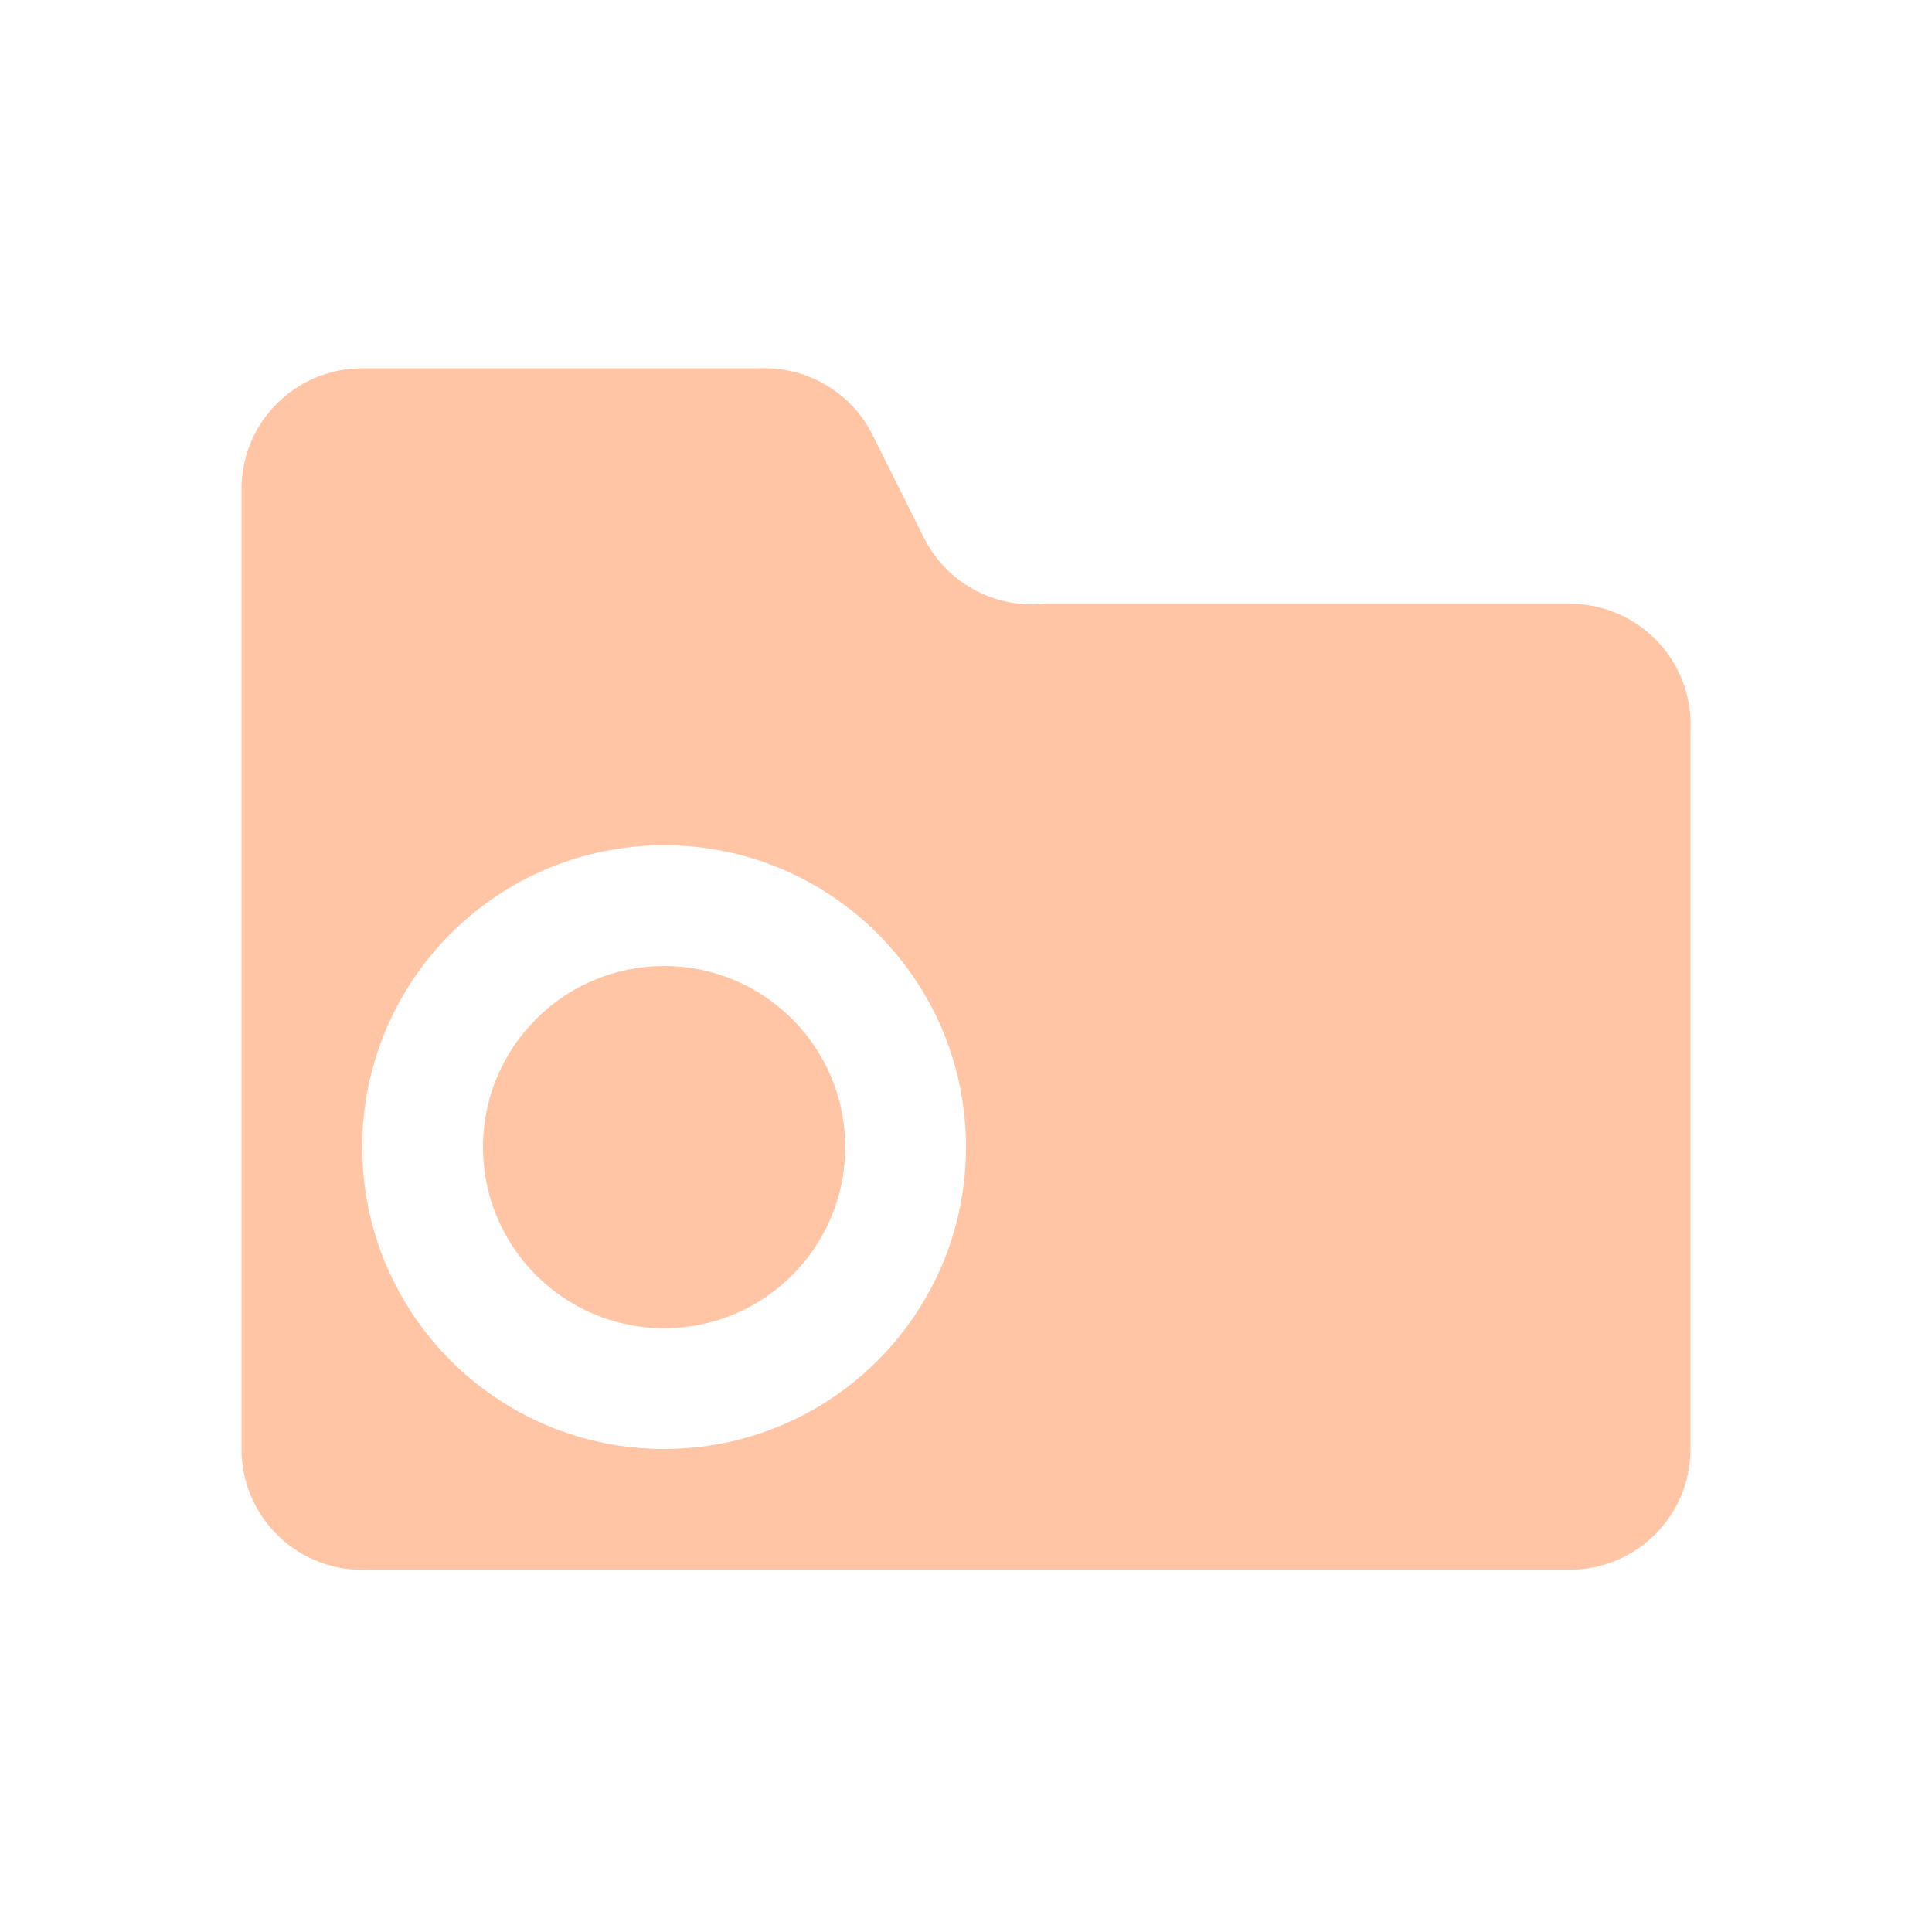
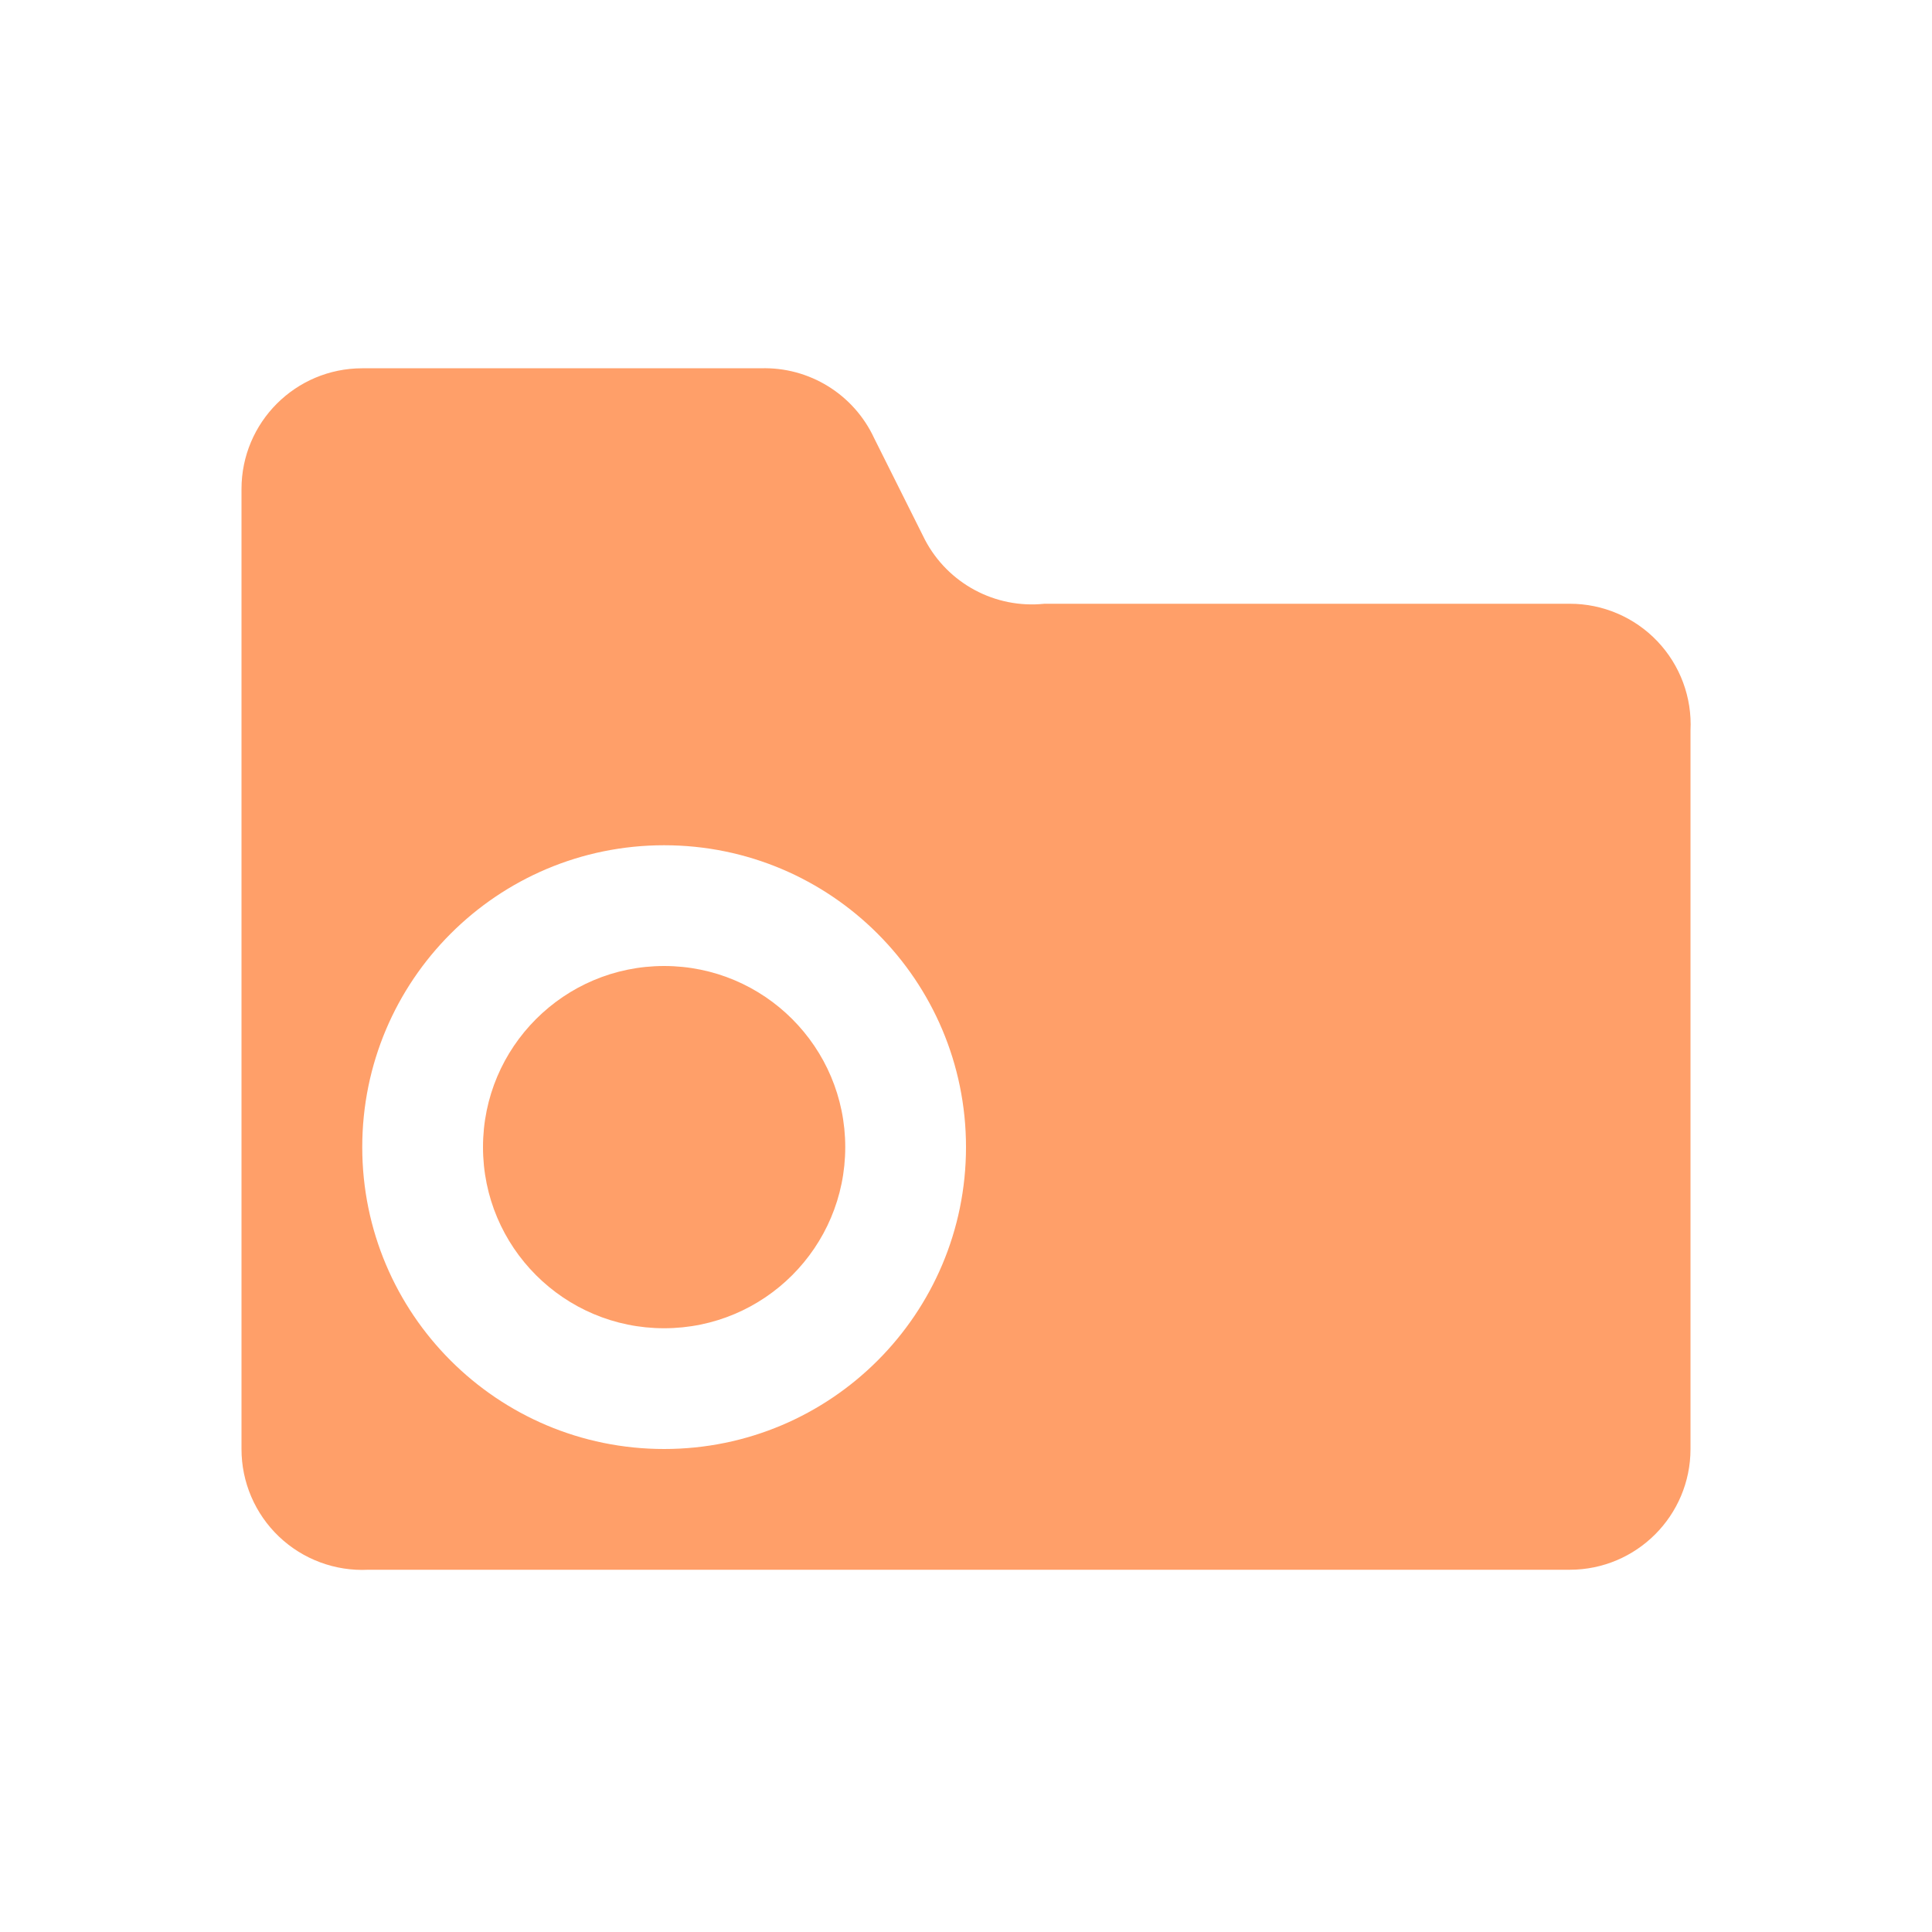
<svg xmlns="http://www.w3.org/2000/svg" width="16" height="16" fill="none">
-   <path fill="#FF9F69" fill-rule="evenodd" d="M14 12V6.05A1 1 0 0 0 13 5H8.65a1 1 0 0 1-.99-.53l-.42-.84a1 1 0 0 0-.94-.58H3a1 1 0 0 0-1 1V12a1 1 0 0 0 1.05 1H13a1 1 0 0 0 1-1m-8.5 0a2.5 2.5 0 1 0 0-5 2.5 2.5 0 0 0 0 5" clip-rule="evenodd" opacity=".6" />
-   <circle cx="5.5" cy="9.5" r="1.5" fill="#FF9F69" opacity=".6" />
+   <path fill="#FF9F69" fill-rule="evenodd" d="M14 12V6.05A1 1 0 0 0 13 5H8.65a1 1 0 0 1-.99-.53l-.42-.84a1 1 0 0 0-.94-.58H3a1 1 0 0 0-1 1V12a1 1 0 0 0 1.05 1H13a1 1 0 0 0 1-1m-8.5 0a2.5 2.5 0 1 0 0-5 2.5 2.5 0 0 0 0 5" clip-rule="evenodd" />
+   <circle cx="5.5" cy="9.5" r="1.5" fill="#FF9F69" />
</svg>
